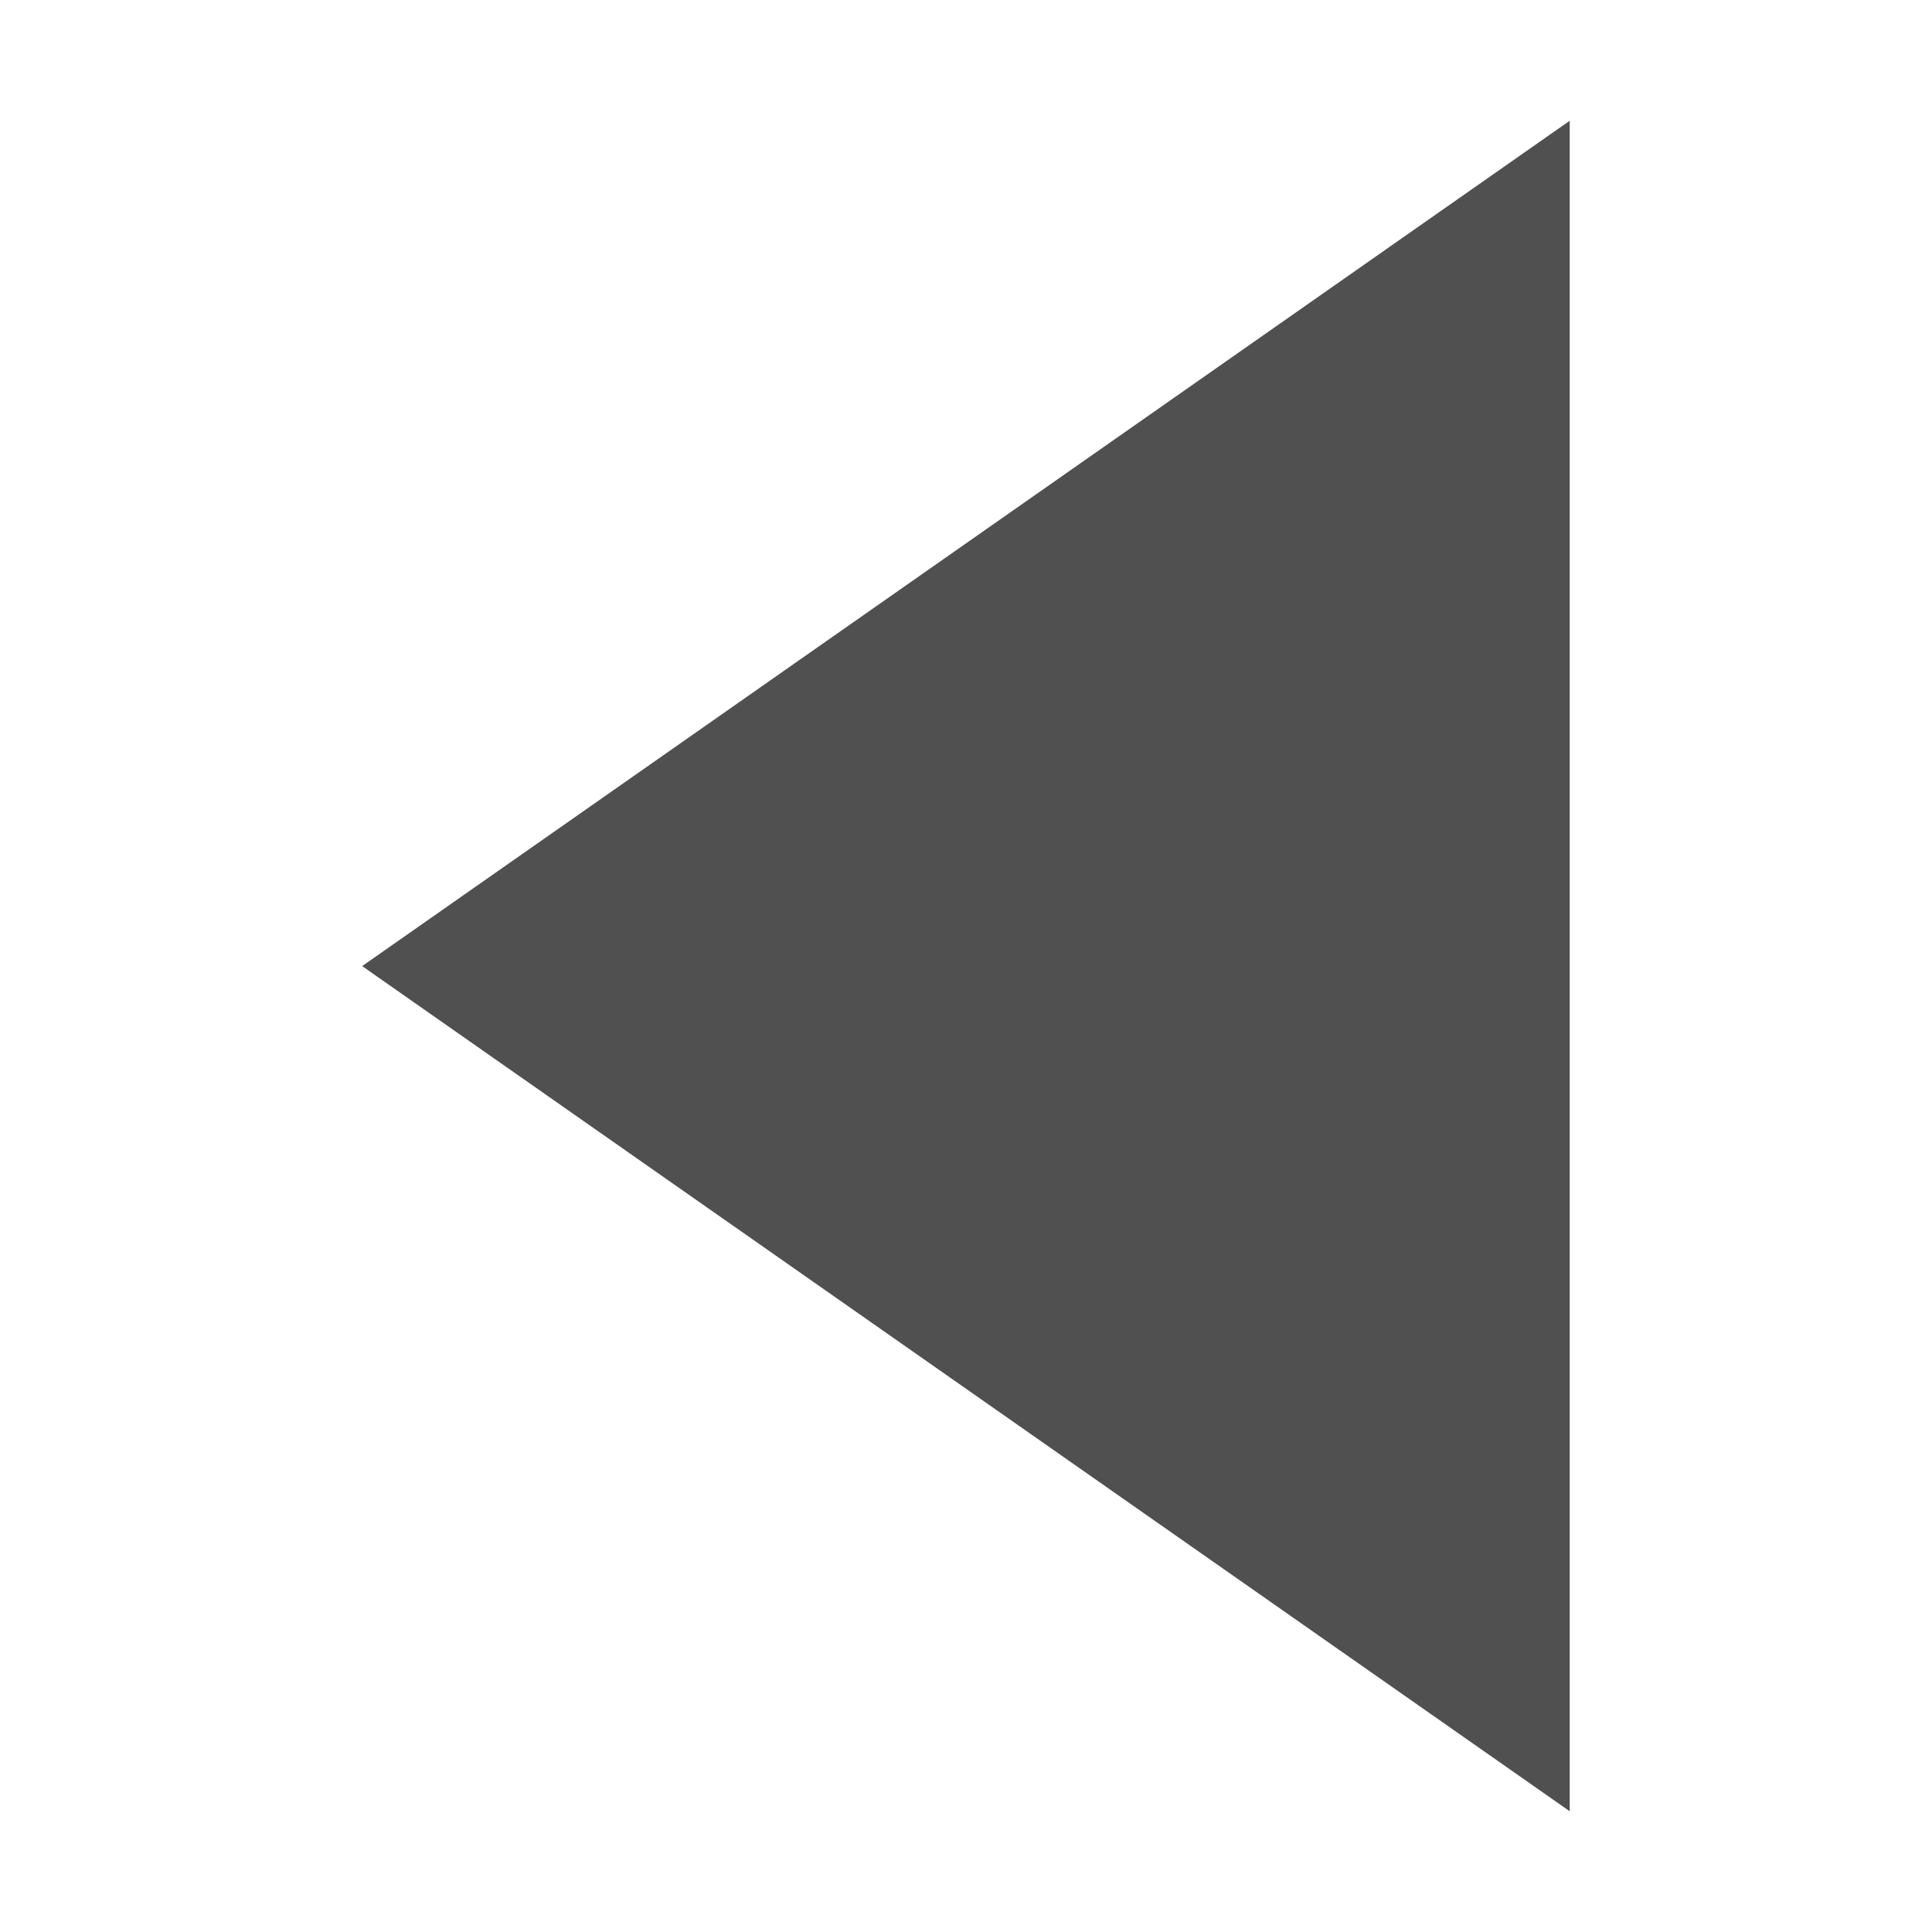
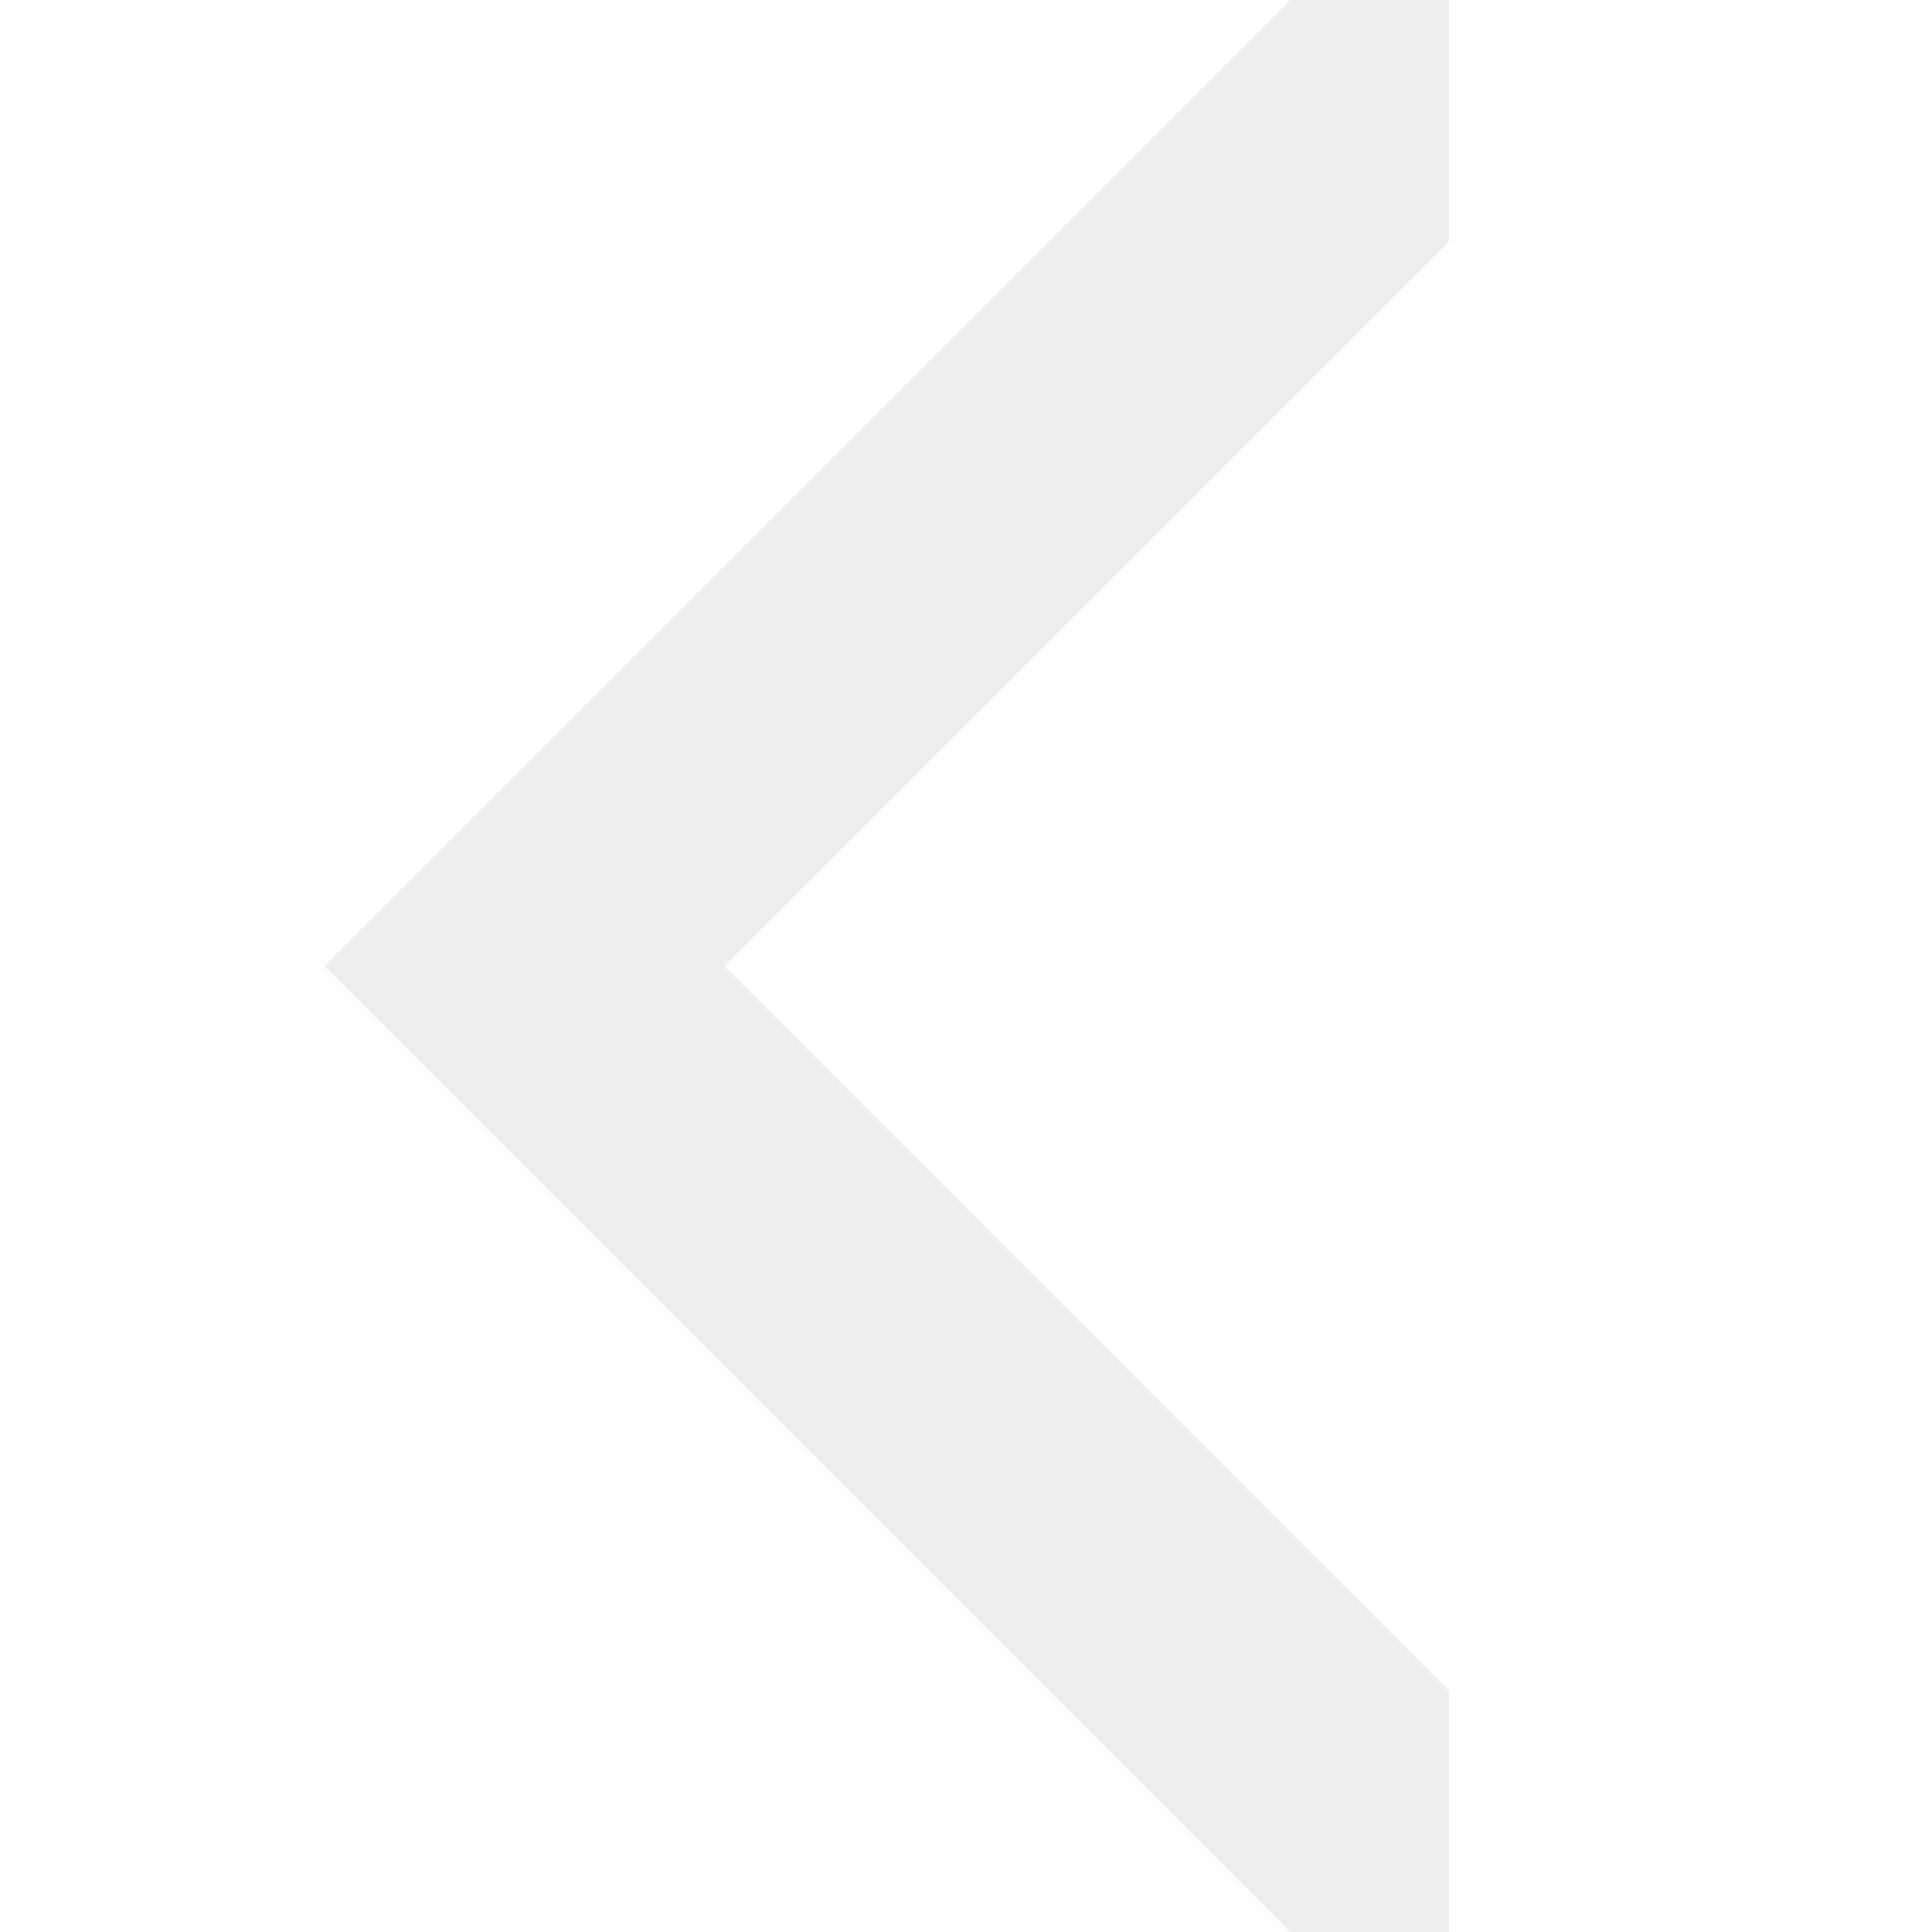
<svg xmlns="http://www.w3.org/2000/svg" width="16" height="16" id="svg2" version="1.1">
-   <defs id="defs4" />
+   <defs id="defs4">
+     <linearGradient x1="16.632" y1="46.054" gradientTransform="matrix(-1,0,0,1,48,0)" x2="16.632" gradientUnits="userSpaceOnUse" y2="1.047" id="linearGradient3674-5">
+       <stop offset="0" style="stop-color:#bb2b12" id="stop3624-2" />
+       <stop offset="1" style="stop-color:#cd7233" id="stop3626-3" />
+     </linearGradient>
+     <linearGradient x1="22.182" y1="14.5" gradientTransform="matrix(1.1301,0,0,1.1161,-1.5374,-3.1095)" x2="22.182" gradientUnits="userSpaceOnUse" y2="44.051" id="linearGradient2891-5">
+       <stop offset="0" style="stop-color:#f0c178" id="stop3618-2" />
+       <stop offset=".5" style="stop-color:#e18941" id="stop3270-7" />
+       <stop offset="1" style="stop-color:#ec4f18" id="stop3620-5" />
+     </linearGradient>
+     <radialGradient r="8.062" gradientTransform="matrix(-2.9695,0,0,0.81662,57.436,25.375)" cx="11.25" cy="19.031" gradientUnits="userSpaceOnUse" id="radialGradient3708">
+       <stop offset="0" style="stop-color:#0d0d0d" id="stop2487" />
+       <stop offset="1" style="stop-color:#0d0d0d;stop-opacity:0" id="stop2489" />
+     </radialGradient>
+     <linearGradient x1="16.632" y1="46.054" gradientTransform="matrix(-1,0,0,1,48,0)" x2="16.632" gradientUnits="userSpaceOnUse" y2="1.047" id="linearGradient3674">
+       <stop offset="0" style="stop-color:#bb2b12" id="stop3624" />
+       <stop offset="1" style="stop-color:#cd7233" id="stop3626" />
+     </linearGradient>
+     <linearGradient x1="22.182" y1="14.5" gradientTransform="matrix(1.1301,0,0,1.1161,-1.5374,-3.1095)" x2="22.182" gradientUnits="userSpaceOnUse" y2="44.051" id="linearGradient2891">
+       <stop offset="0" style="stop-color:#f0c178" id="stop3618" />
+       <stop offset=".5" style="stop-color:#e18941" id="stop3270" />
+       <stop offset="1" style="stop-color:#ec4f18" id="stop3620" />
+     </linearGradient>
+     <linearGradient x1="28.622" y1="10.042" gradientTransform="matrix(-1.3107,0,0,1.2884,56.854,-9.8895)" x2="28.622" gradientUnits="userSpaceOnUse" y2="41.87" id="linearGradient2888">
+       <stop offset="0" style="stop-color:#fff" id="stop4224" />
+       <stop offset="1" style="stop-color:#fff;stop-opacity:0" id="stop4226" />
+     </linearGradient>
+   </defs>
  <g id="layer1" transform="translate(0,-1036.362)">
-     <path transform="matrix(0,1.600899,1.165692,0,-383.9325,909.1541)" style="fill:#505050;fill-opacity:1;stroke:none;display:inline" d="m 88.83,340.512 -8.745,0 4.373,-8.579 z" id="path18028" />
+     <path id="path3003" d="m 12,1036.362 -1.312,0 -8,8 8,8 1.312,0 0,-2 -6,-6 6,-6 z" style="fill:#eeeeec;fill-opacity:1;stroke:none" />
  </g>
</svg>
